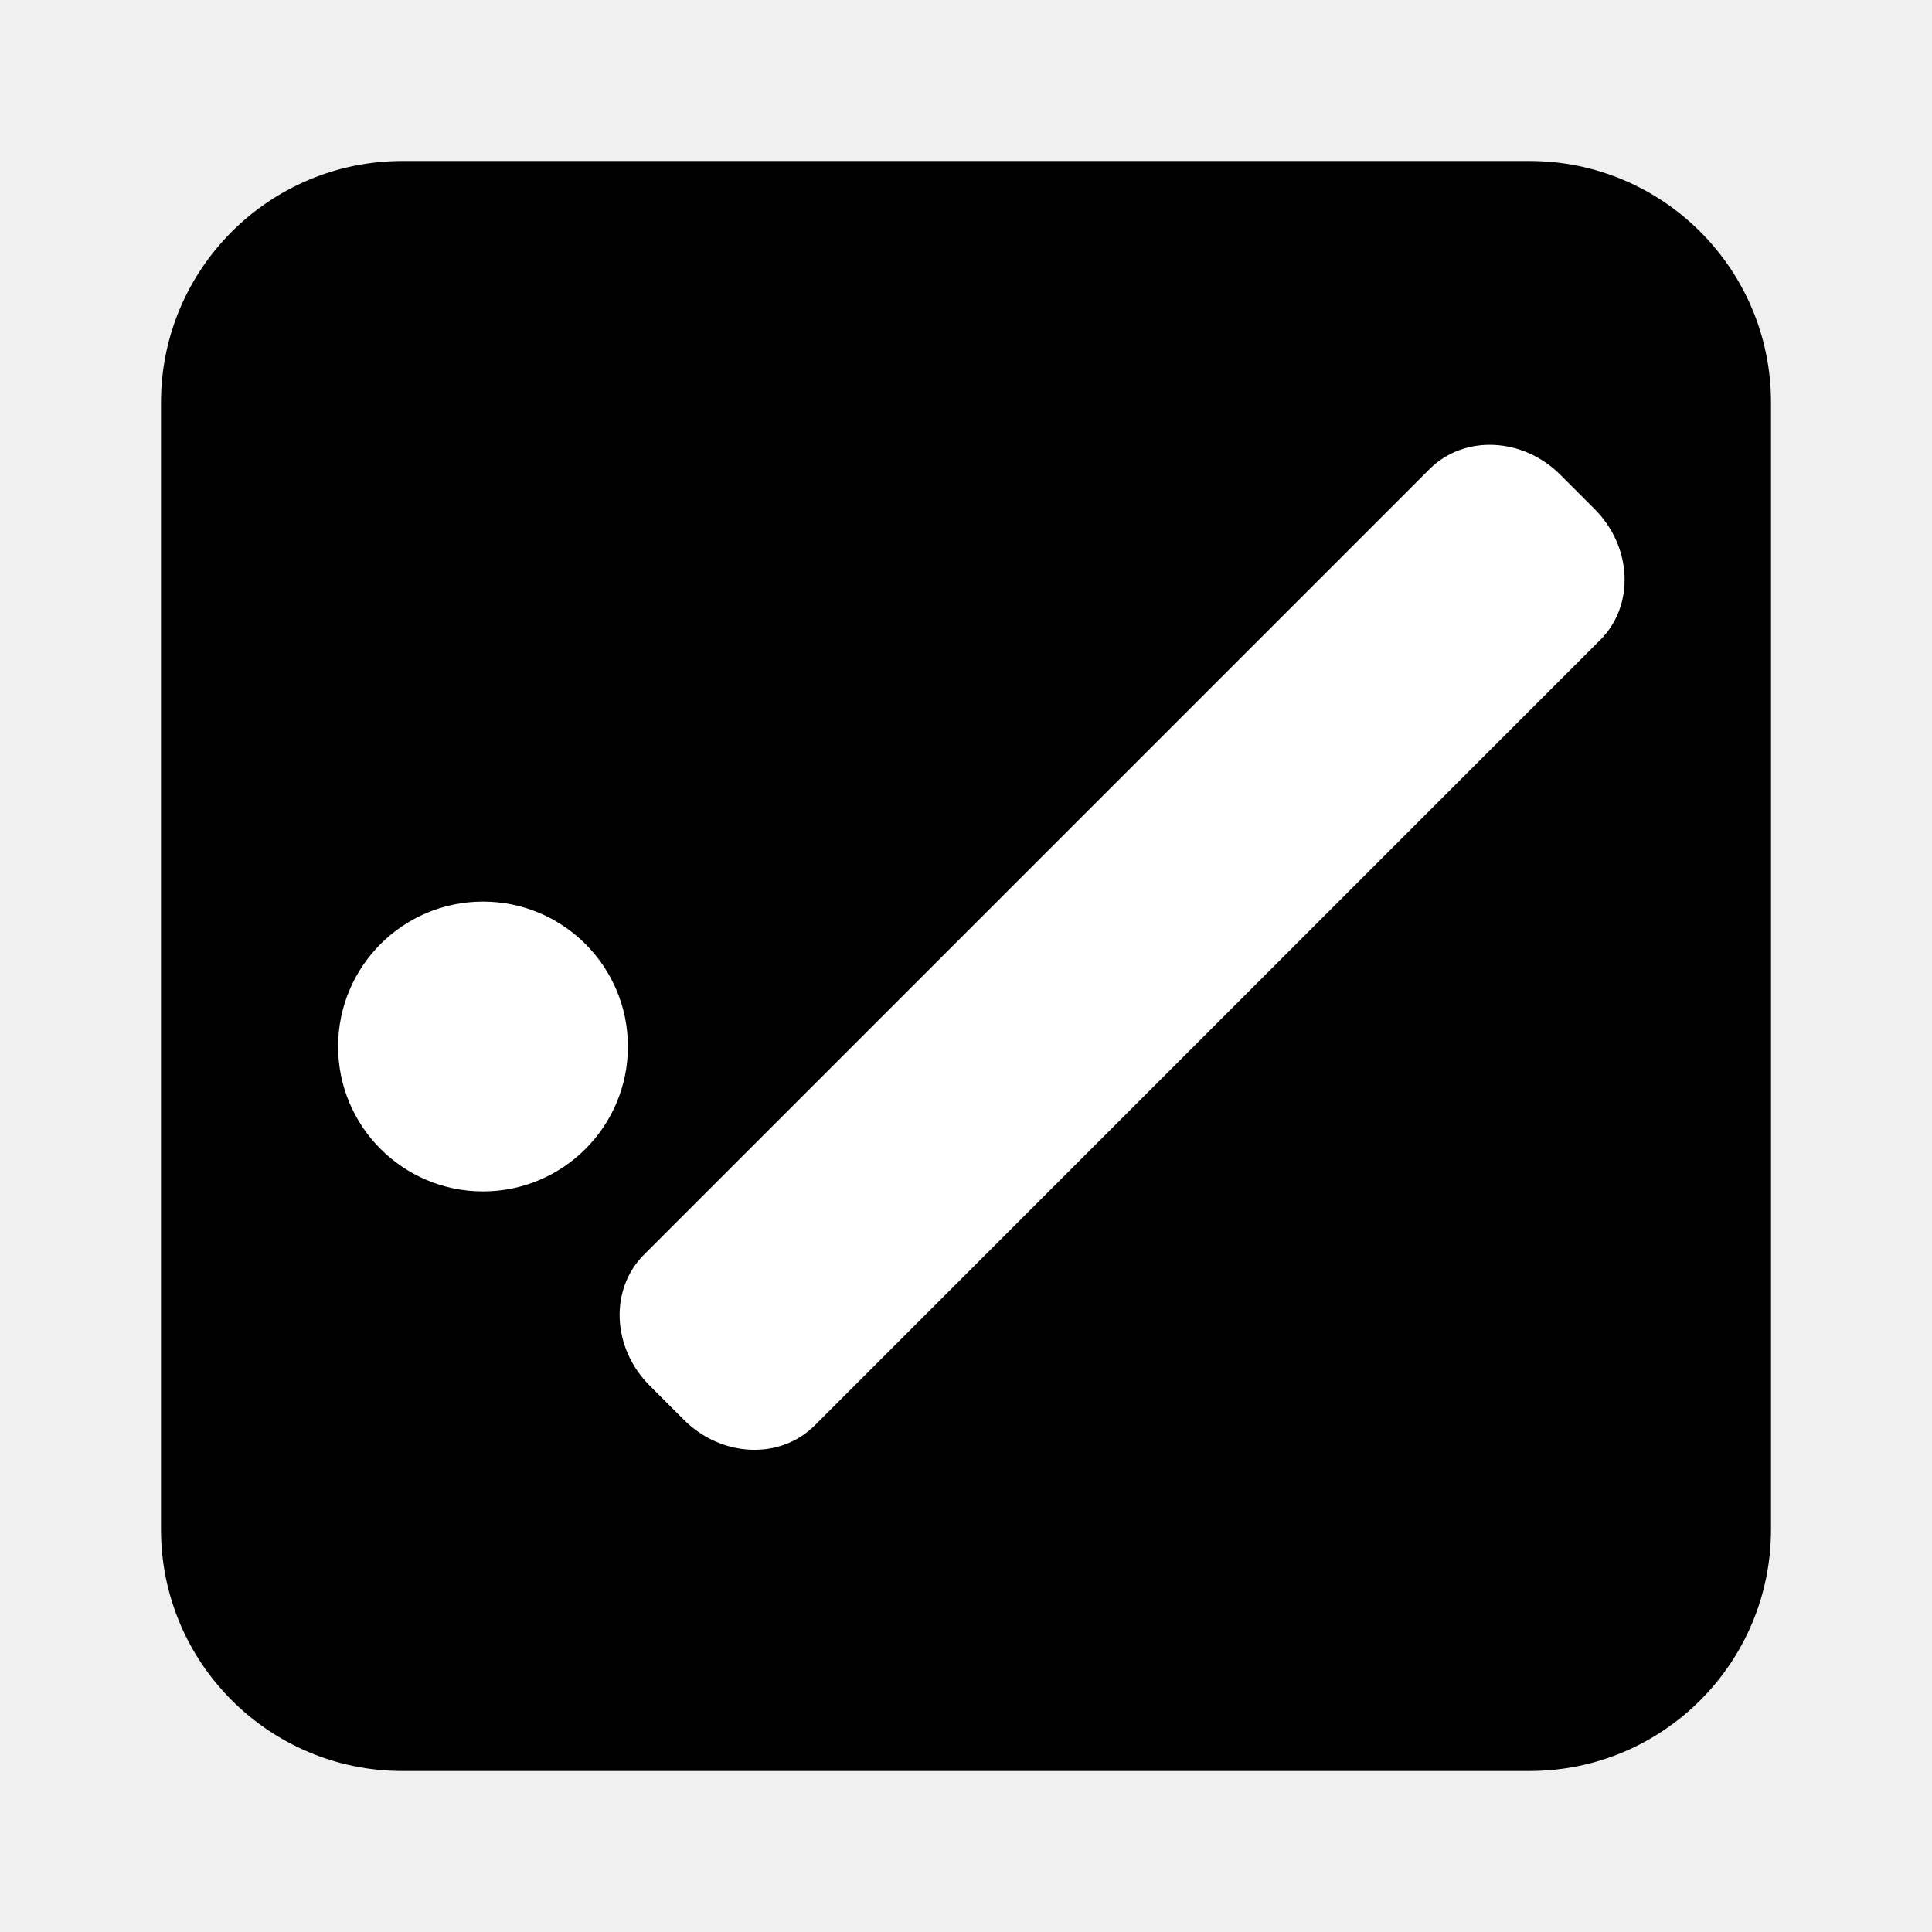
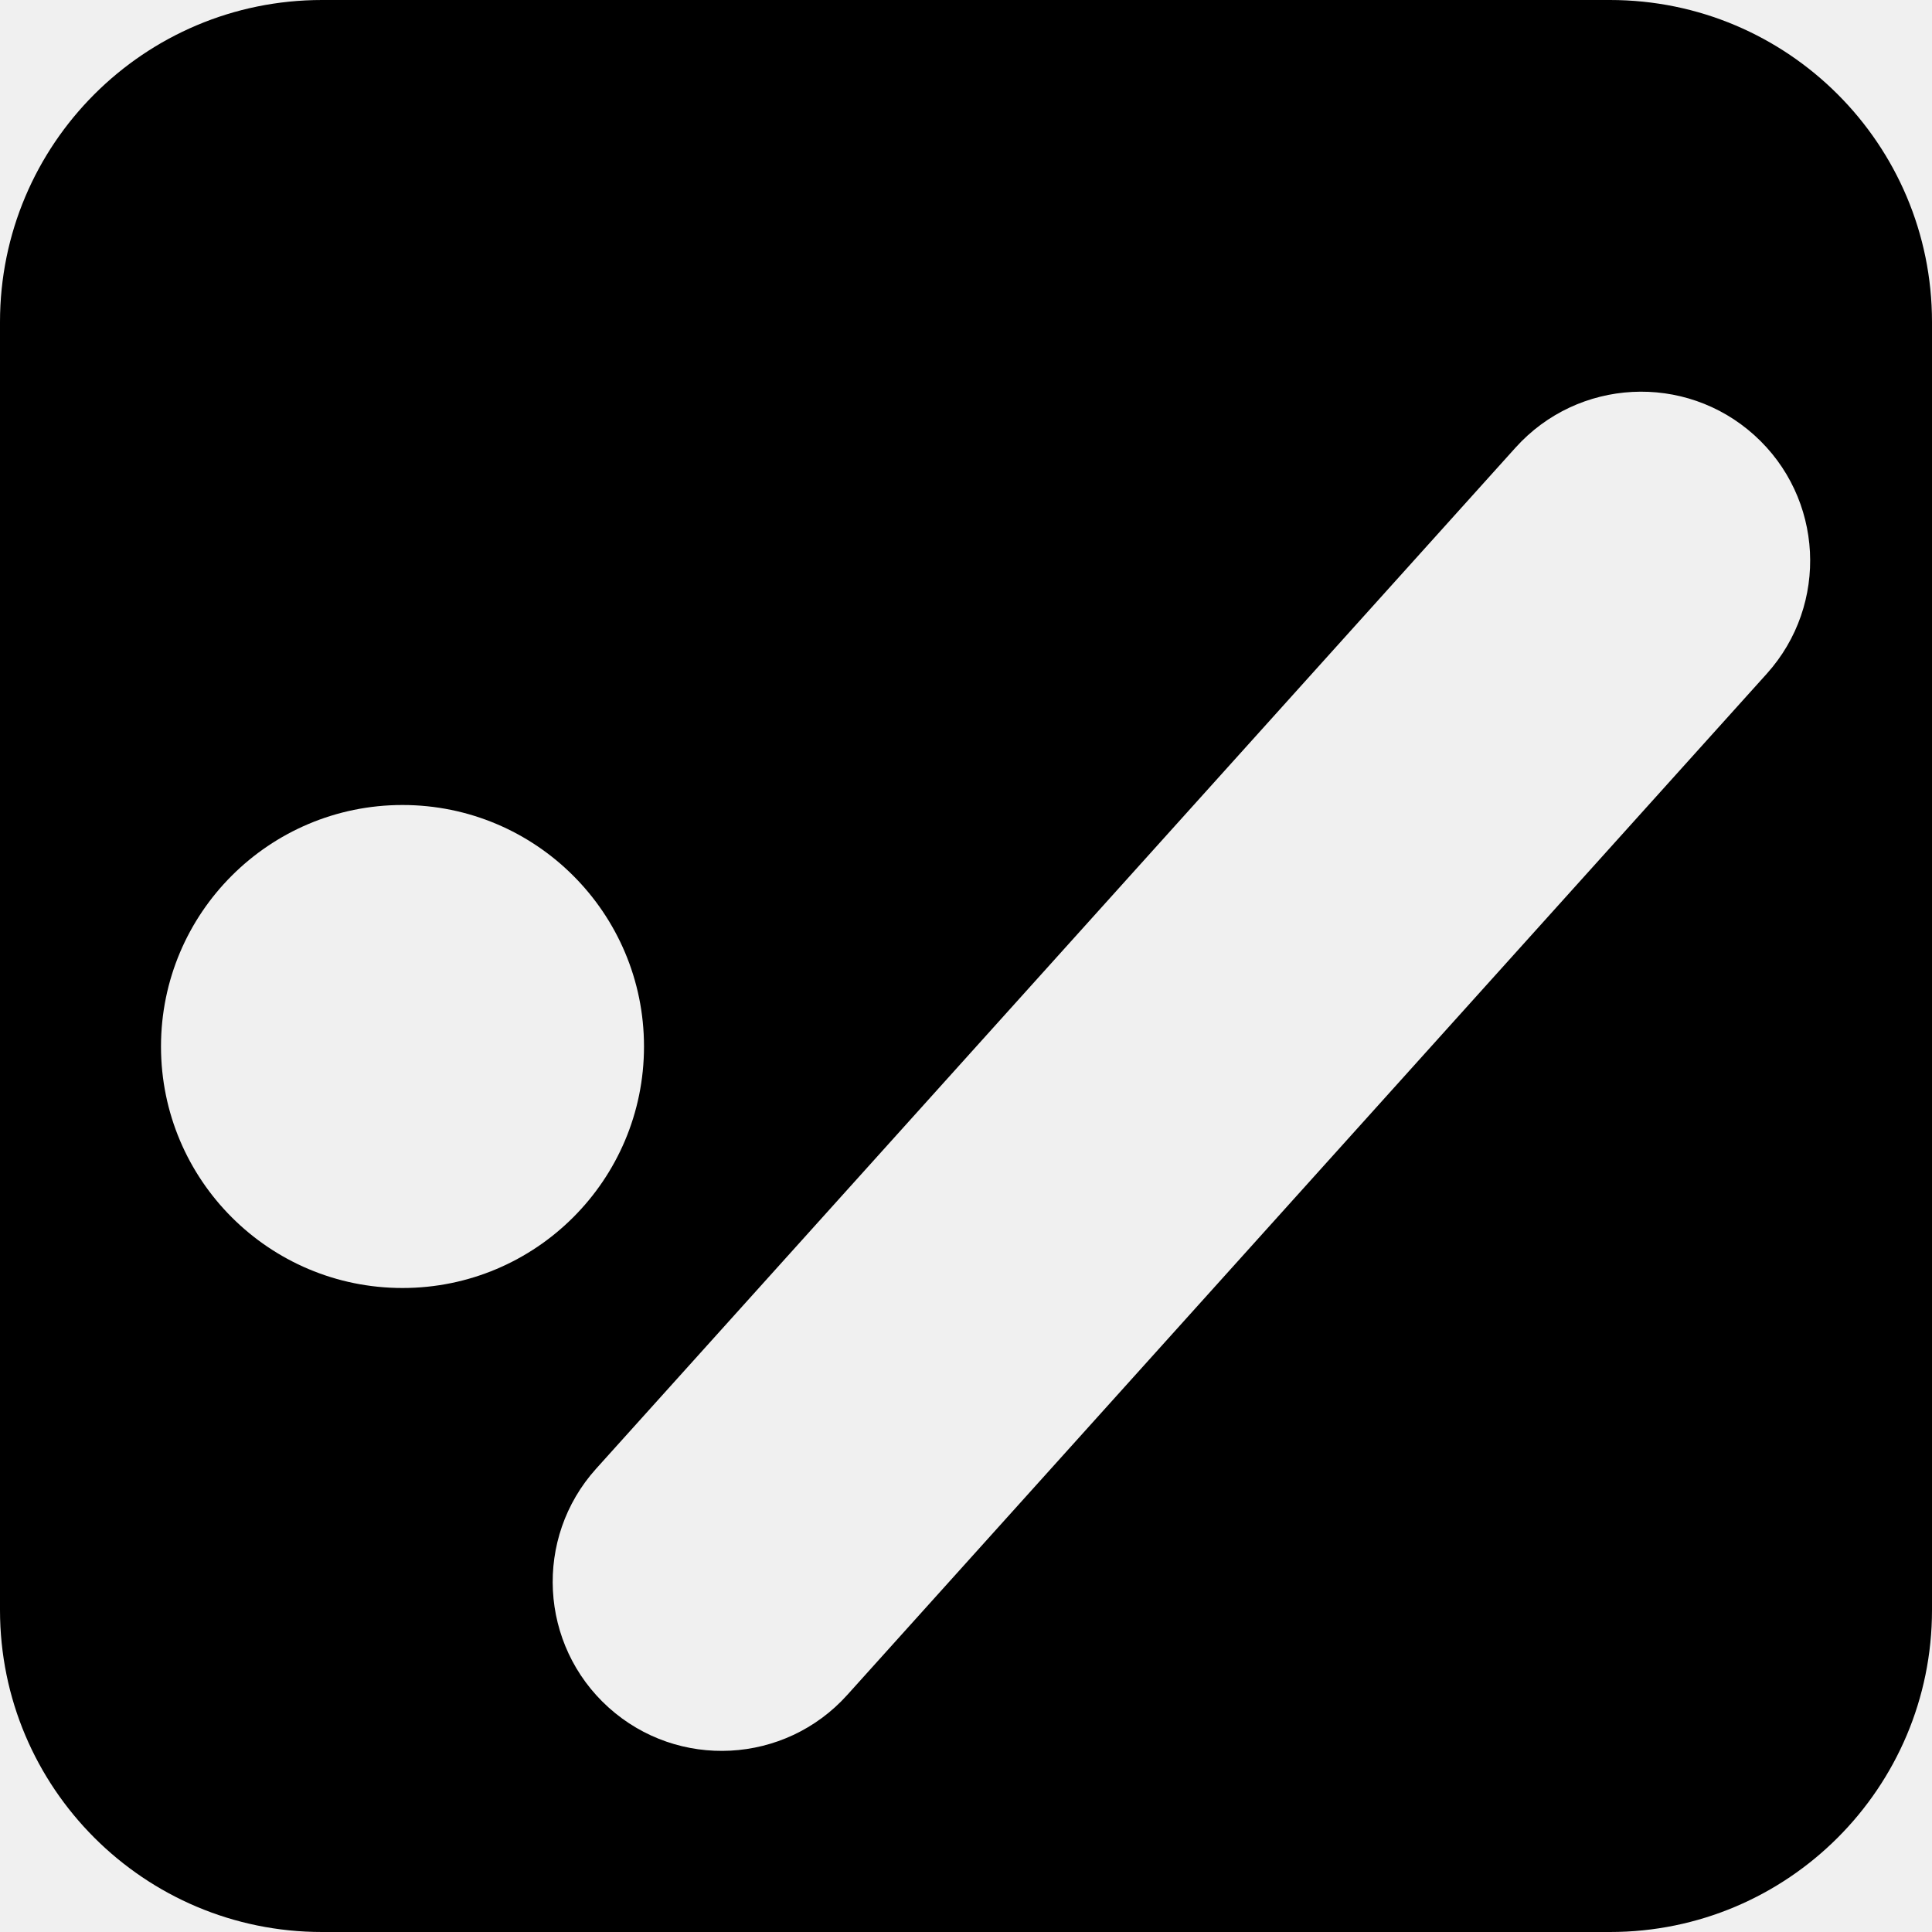
- <svg xmlns="http://www.w3.org/2000/svg" width="24" height="24" fill="white" viewBox="0 0 24 24">
-   <rect x="2" y="2" width="20" height="20" rx="3" ry="3" fill="black" />
-   <g stroke-width="0.2">
-     <circle cx="6" cy="13" r="1.8" fill="white" />
-     <rect width="3" height="16" rx="1.2" ry="1.1" fill="white" x="14" y="4" transform="rotate(45,15,10)" />
-   </g>
+ <svg xmlns="http://www.w3.org/2000/svg" width="24" height="24" viewBox="0 0 24 24" fill="none">
+   <path fill-rule="evenodd" clip-rule="evenodd" d="M0 4C0 1.791 1.791 0 4 0H20C22.209 0 24 1.791 24 4V20C24 22.209 22.209 24 20 24H4C1.791 24 0 22.209 0 20V4ZM8 13C8 14.657 6.657 16 5 16C3.343 16 2 14.657 2 13C2 11.343 3.343 10 5 10C6.657 10 8 11.343 8 13ZM7.405 18.245C6.629 19.107 6.699 20.435 7.56 21.211C8.422 21.987 9.75 21.917 10.525 21.055L21.947 8.37C22.723 7.508 22.654 6.181 21.792 5.405C20.93 4.629 19.603 4.699 18.827 5.56L7.405 18.245Z" fill="black" />
</svg>
